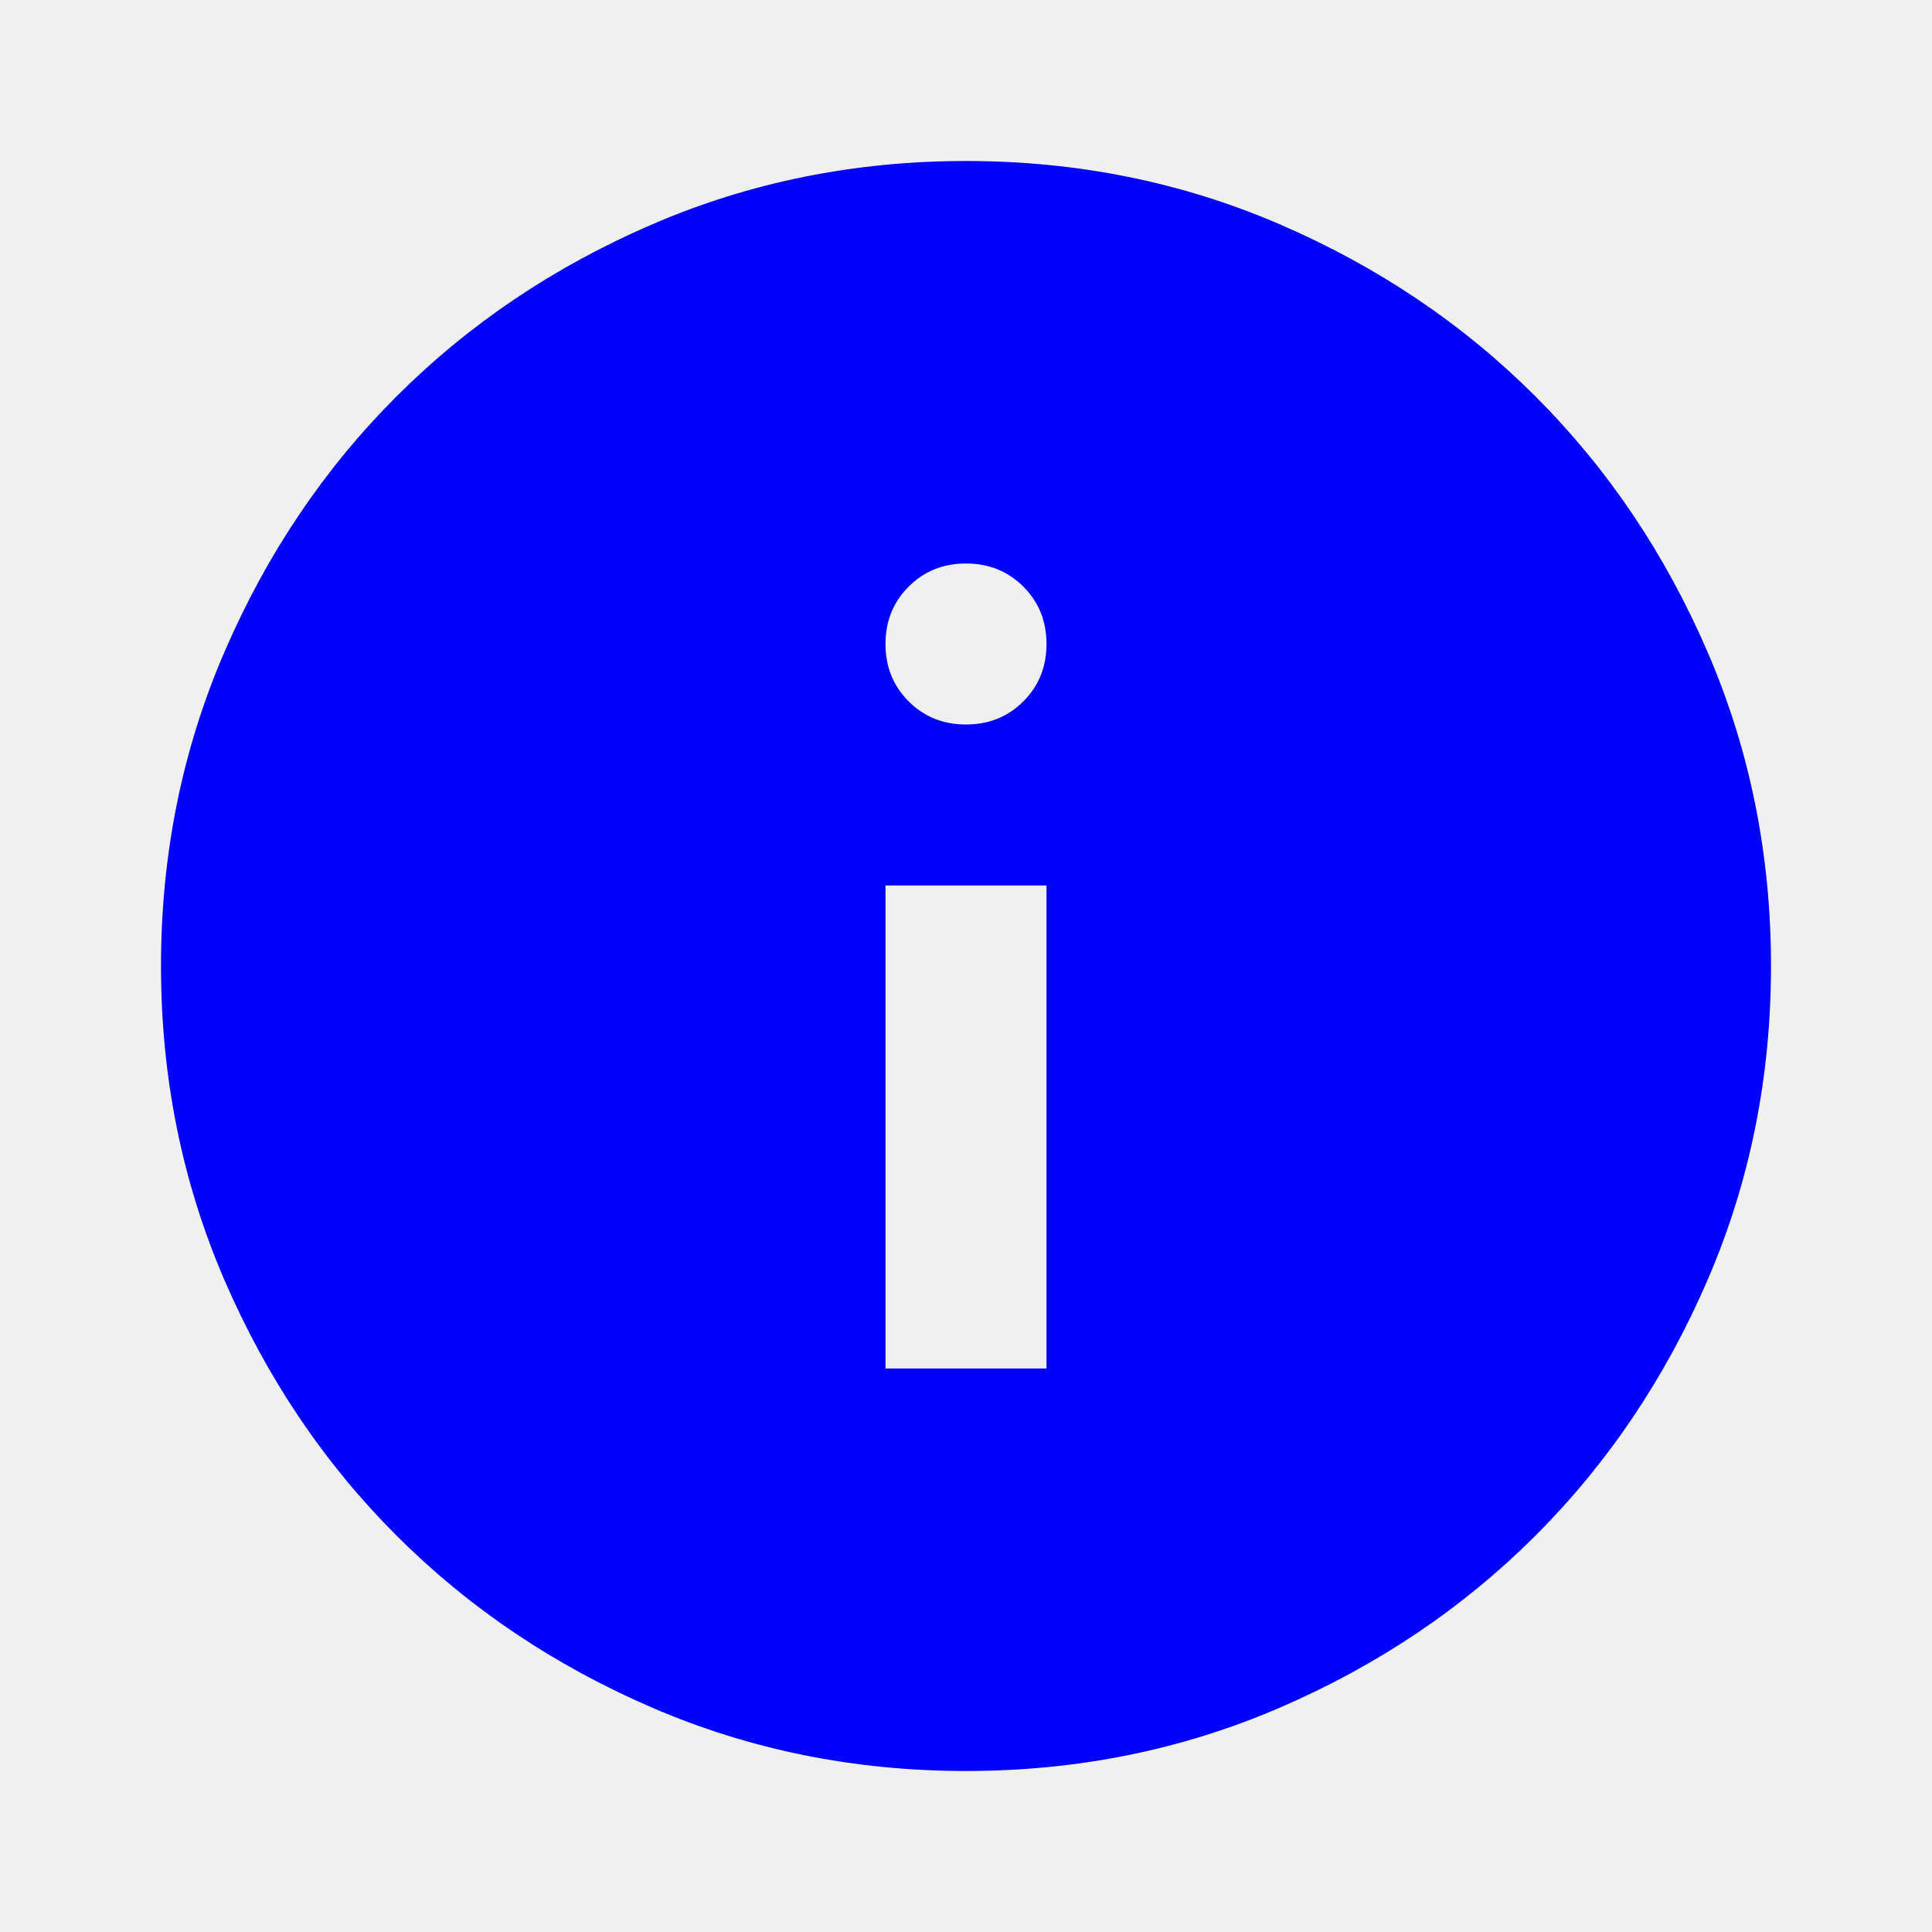
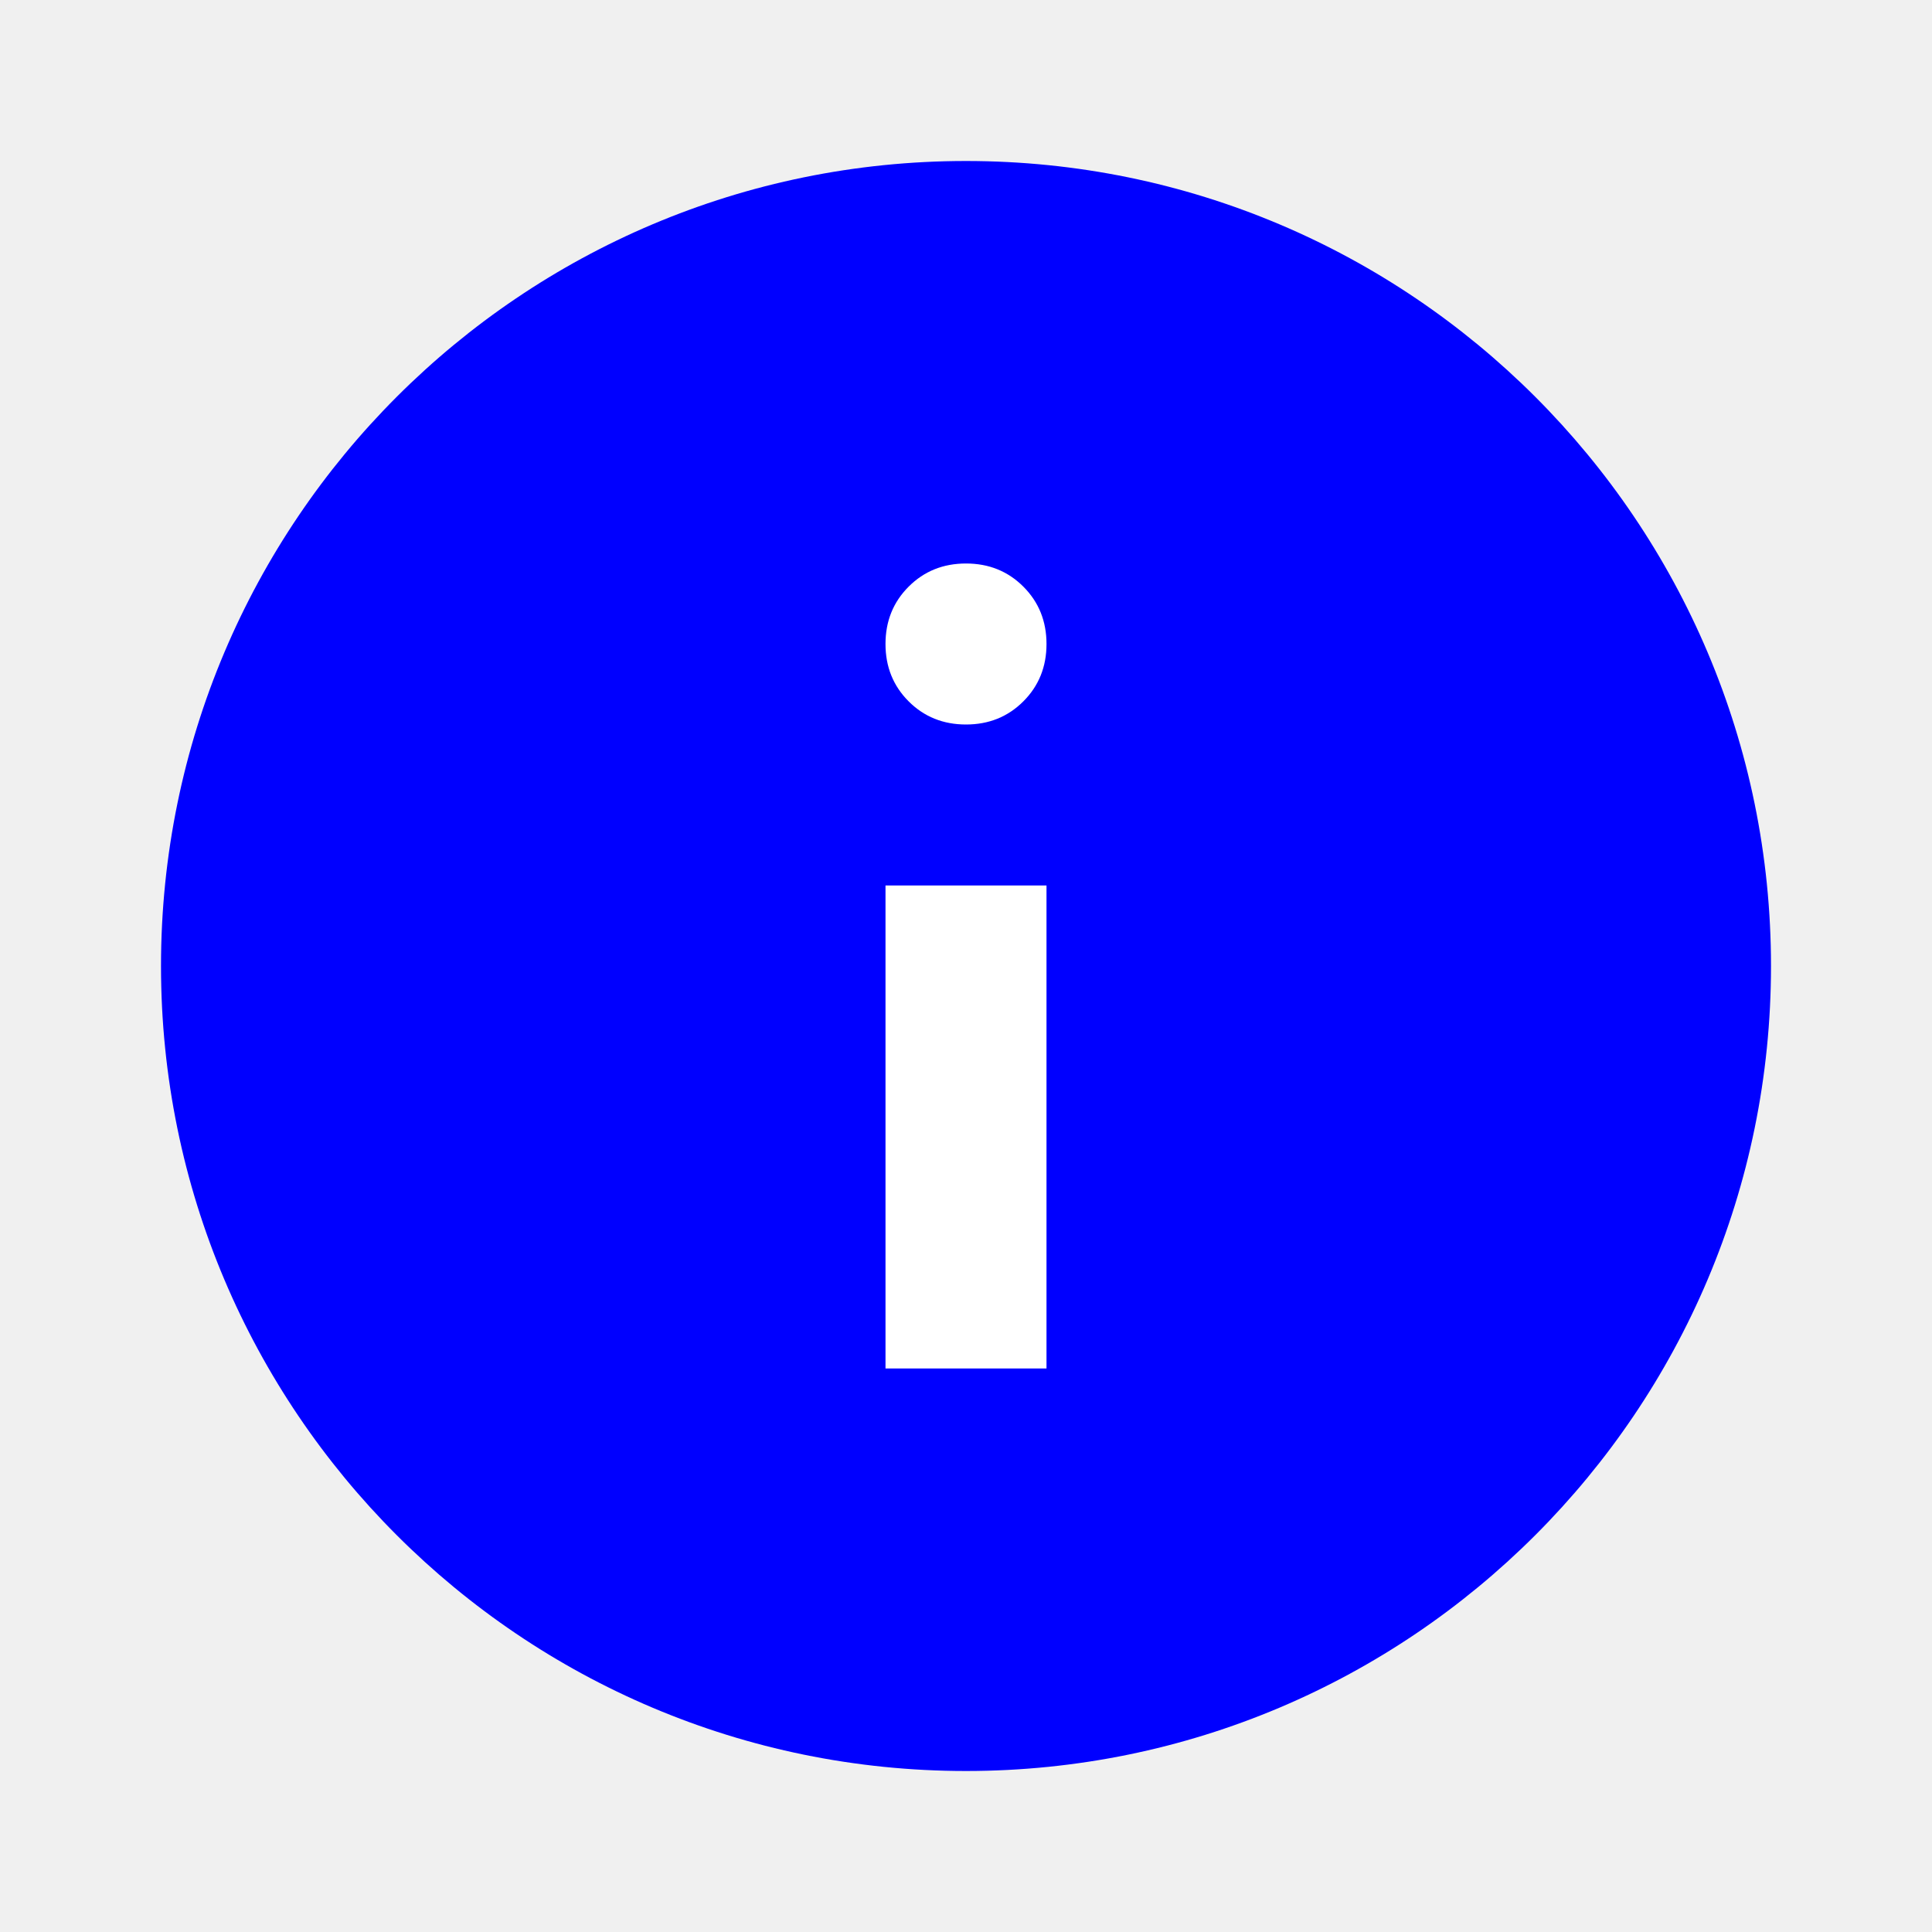
- <svg xmlns="http://www.w3.org/2000/svg" height="24px" viewBox="0 -960 960 960" width="24px" fill="#0000FF ">
-   <path d="M440-280h80v-240h-80v240Zm40-320q17 0 28.5-11.5T520-640q0-17-11.5-28.5T480-680q-17 0-28.5 11.5T440-640q0 17 11.5 28.5T480-600Zm0 520q-83 0-156-31.5T197-197q-54-54-85.5-127T80-480q0-83 31.5-156T197-763q54-54 127-85.5T480-880q83 0 156 31.5T763-763q54 54 85.5 127T880-480q0 83-31.5 156T763-197q-54 54-127 85.5T480-80Z" />
+ <svg xmlns="http://www.w3.org/2000/svg" width="24" height="24" viewBox="0 -960 960 960">
+   <circle cx="480" cy="-480" r="400" fill="#0000FF" />
+   <path fill="#FFFFFF" d="M440-280h80v-240h-80v240Zm40-320q17 0 28.5-11.5T520-640q0-17-11.5-28.5T480-680q-17 0-28.5 11.5T440-640q0 17 11.5 28.5T480-600Z" />
</svg>
